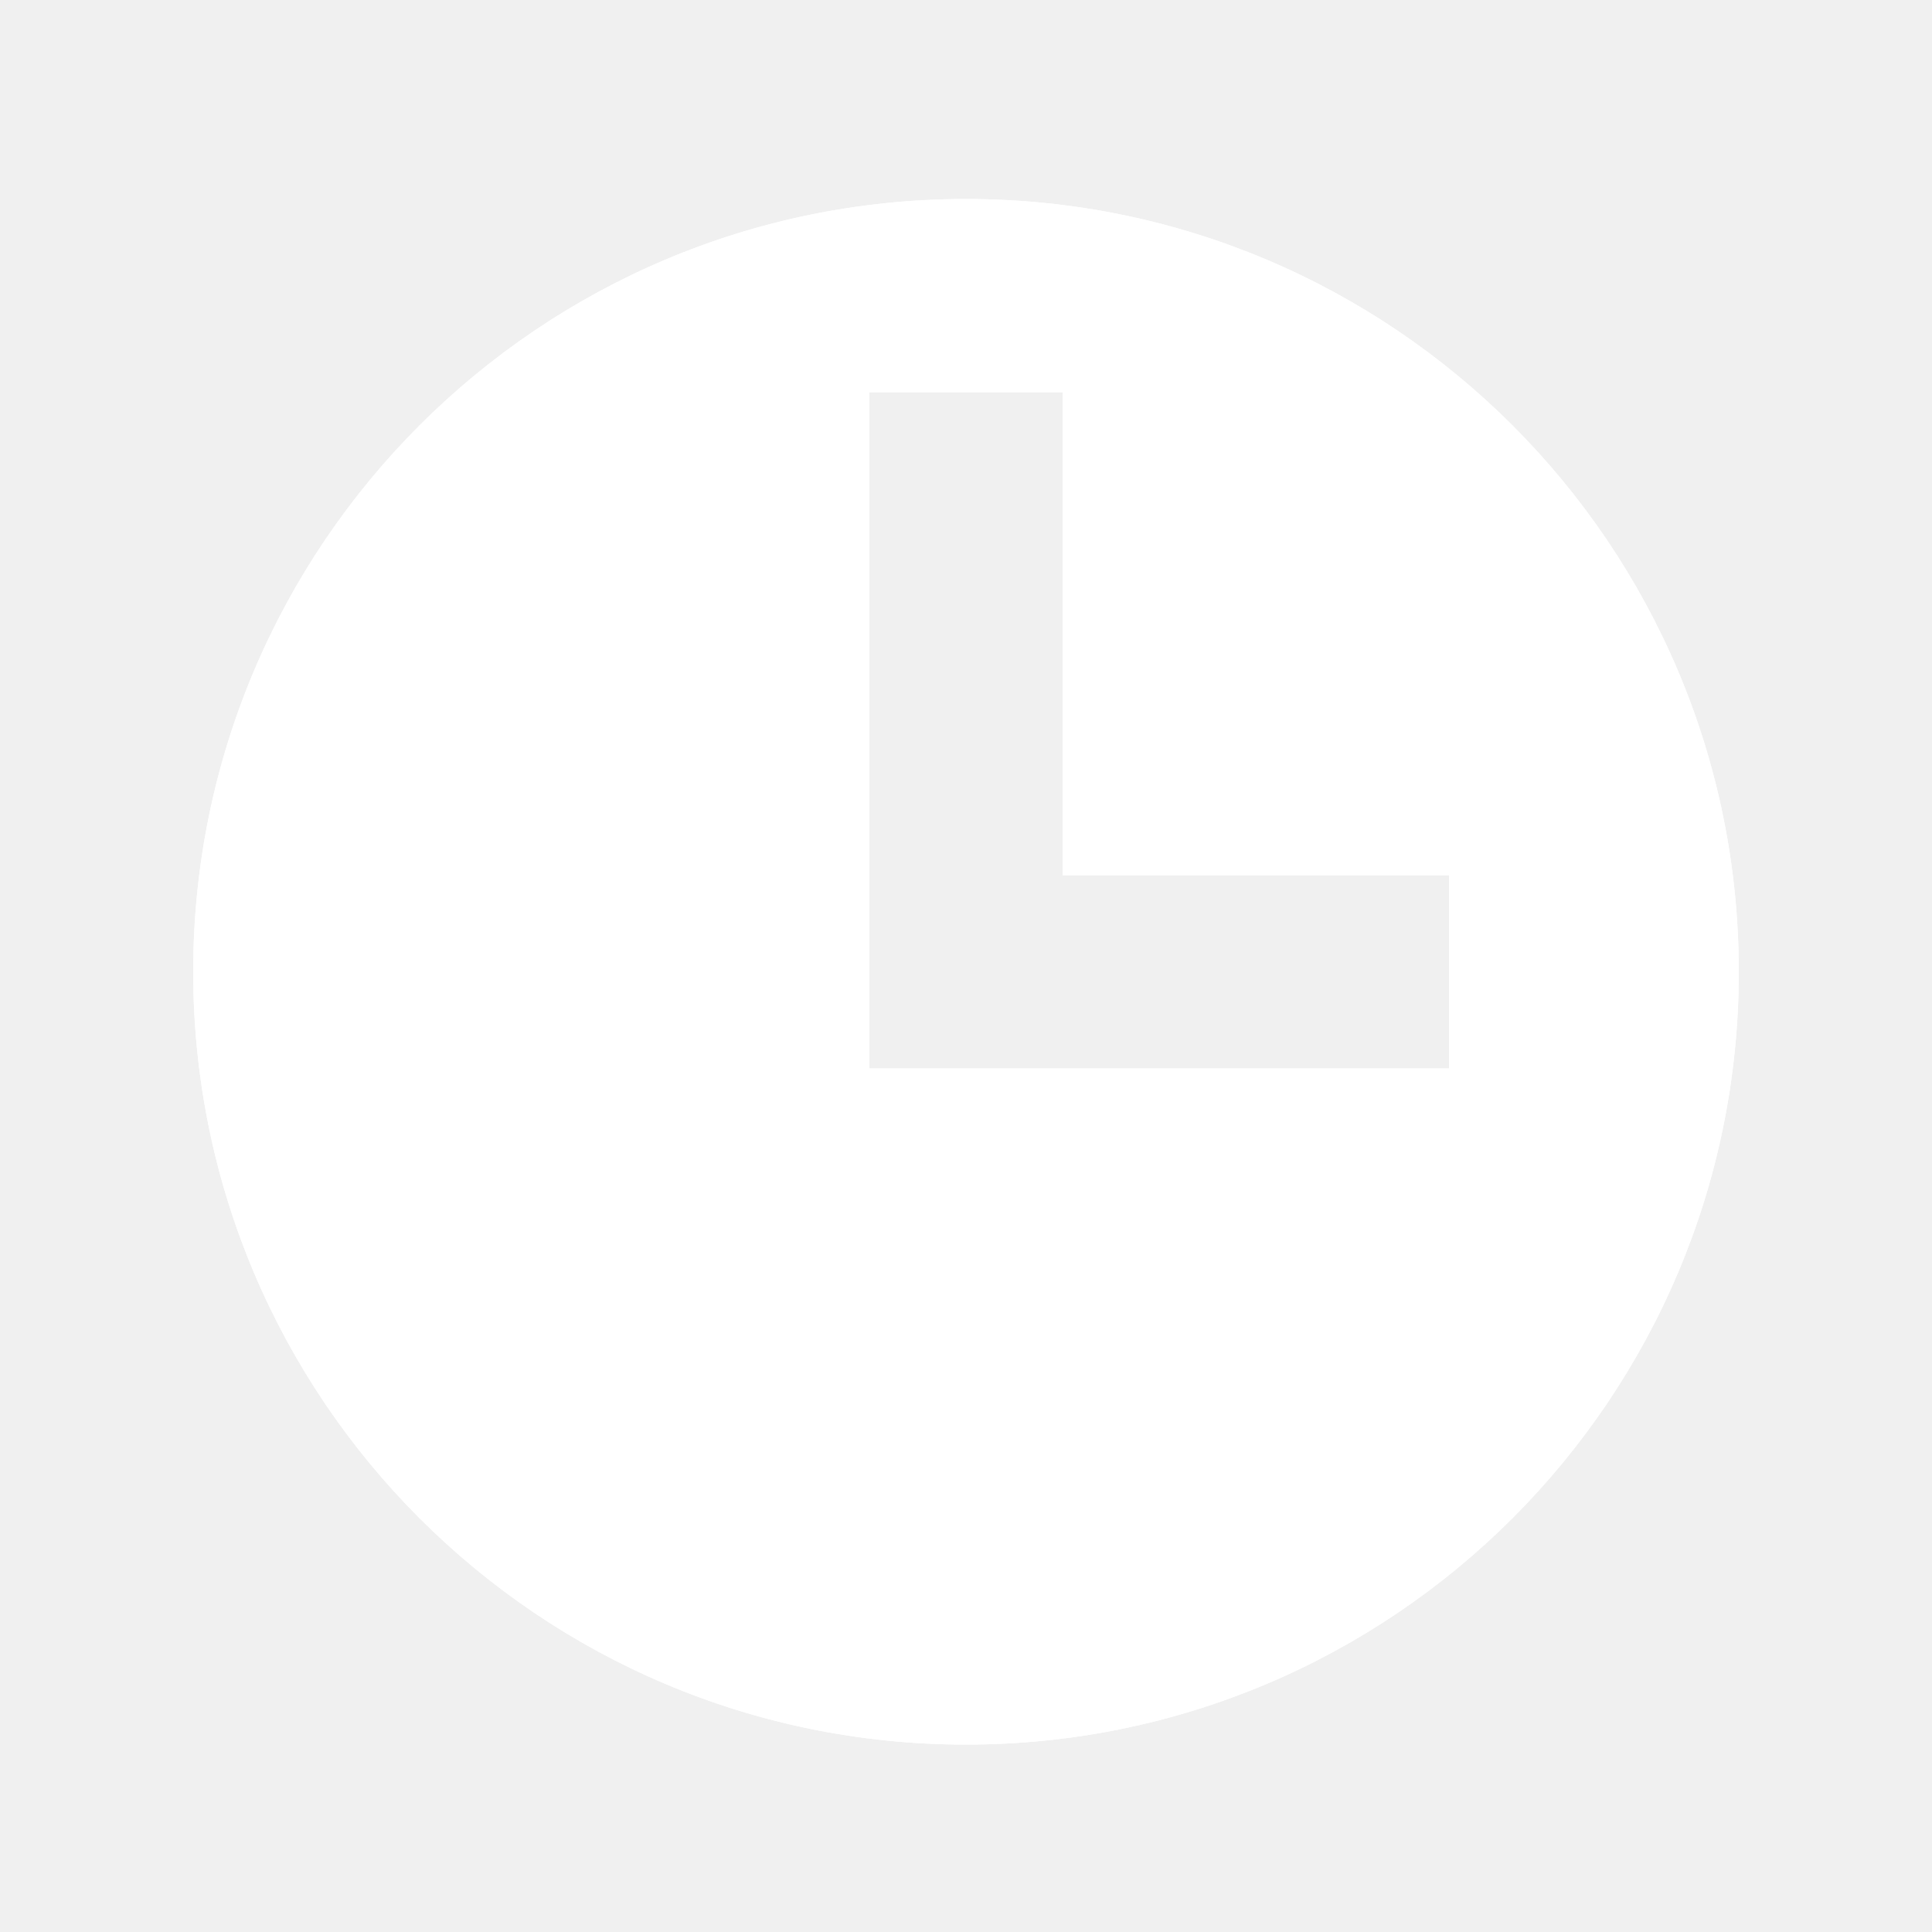
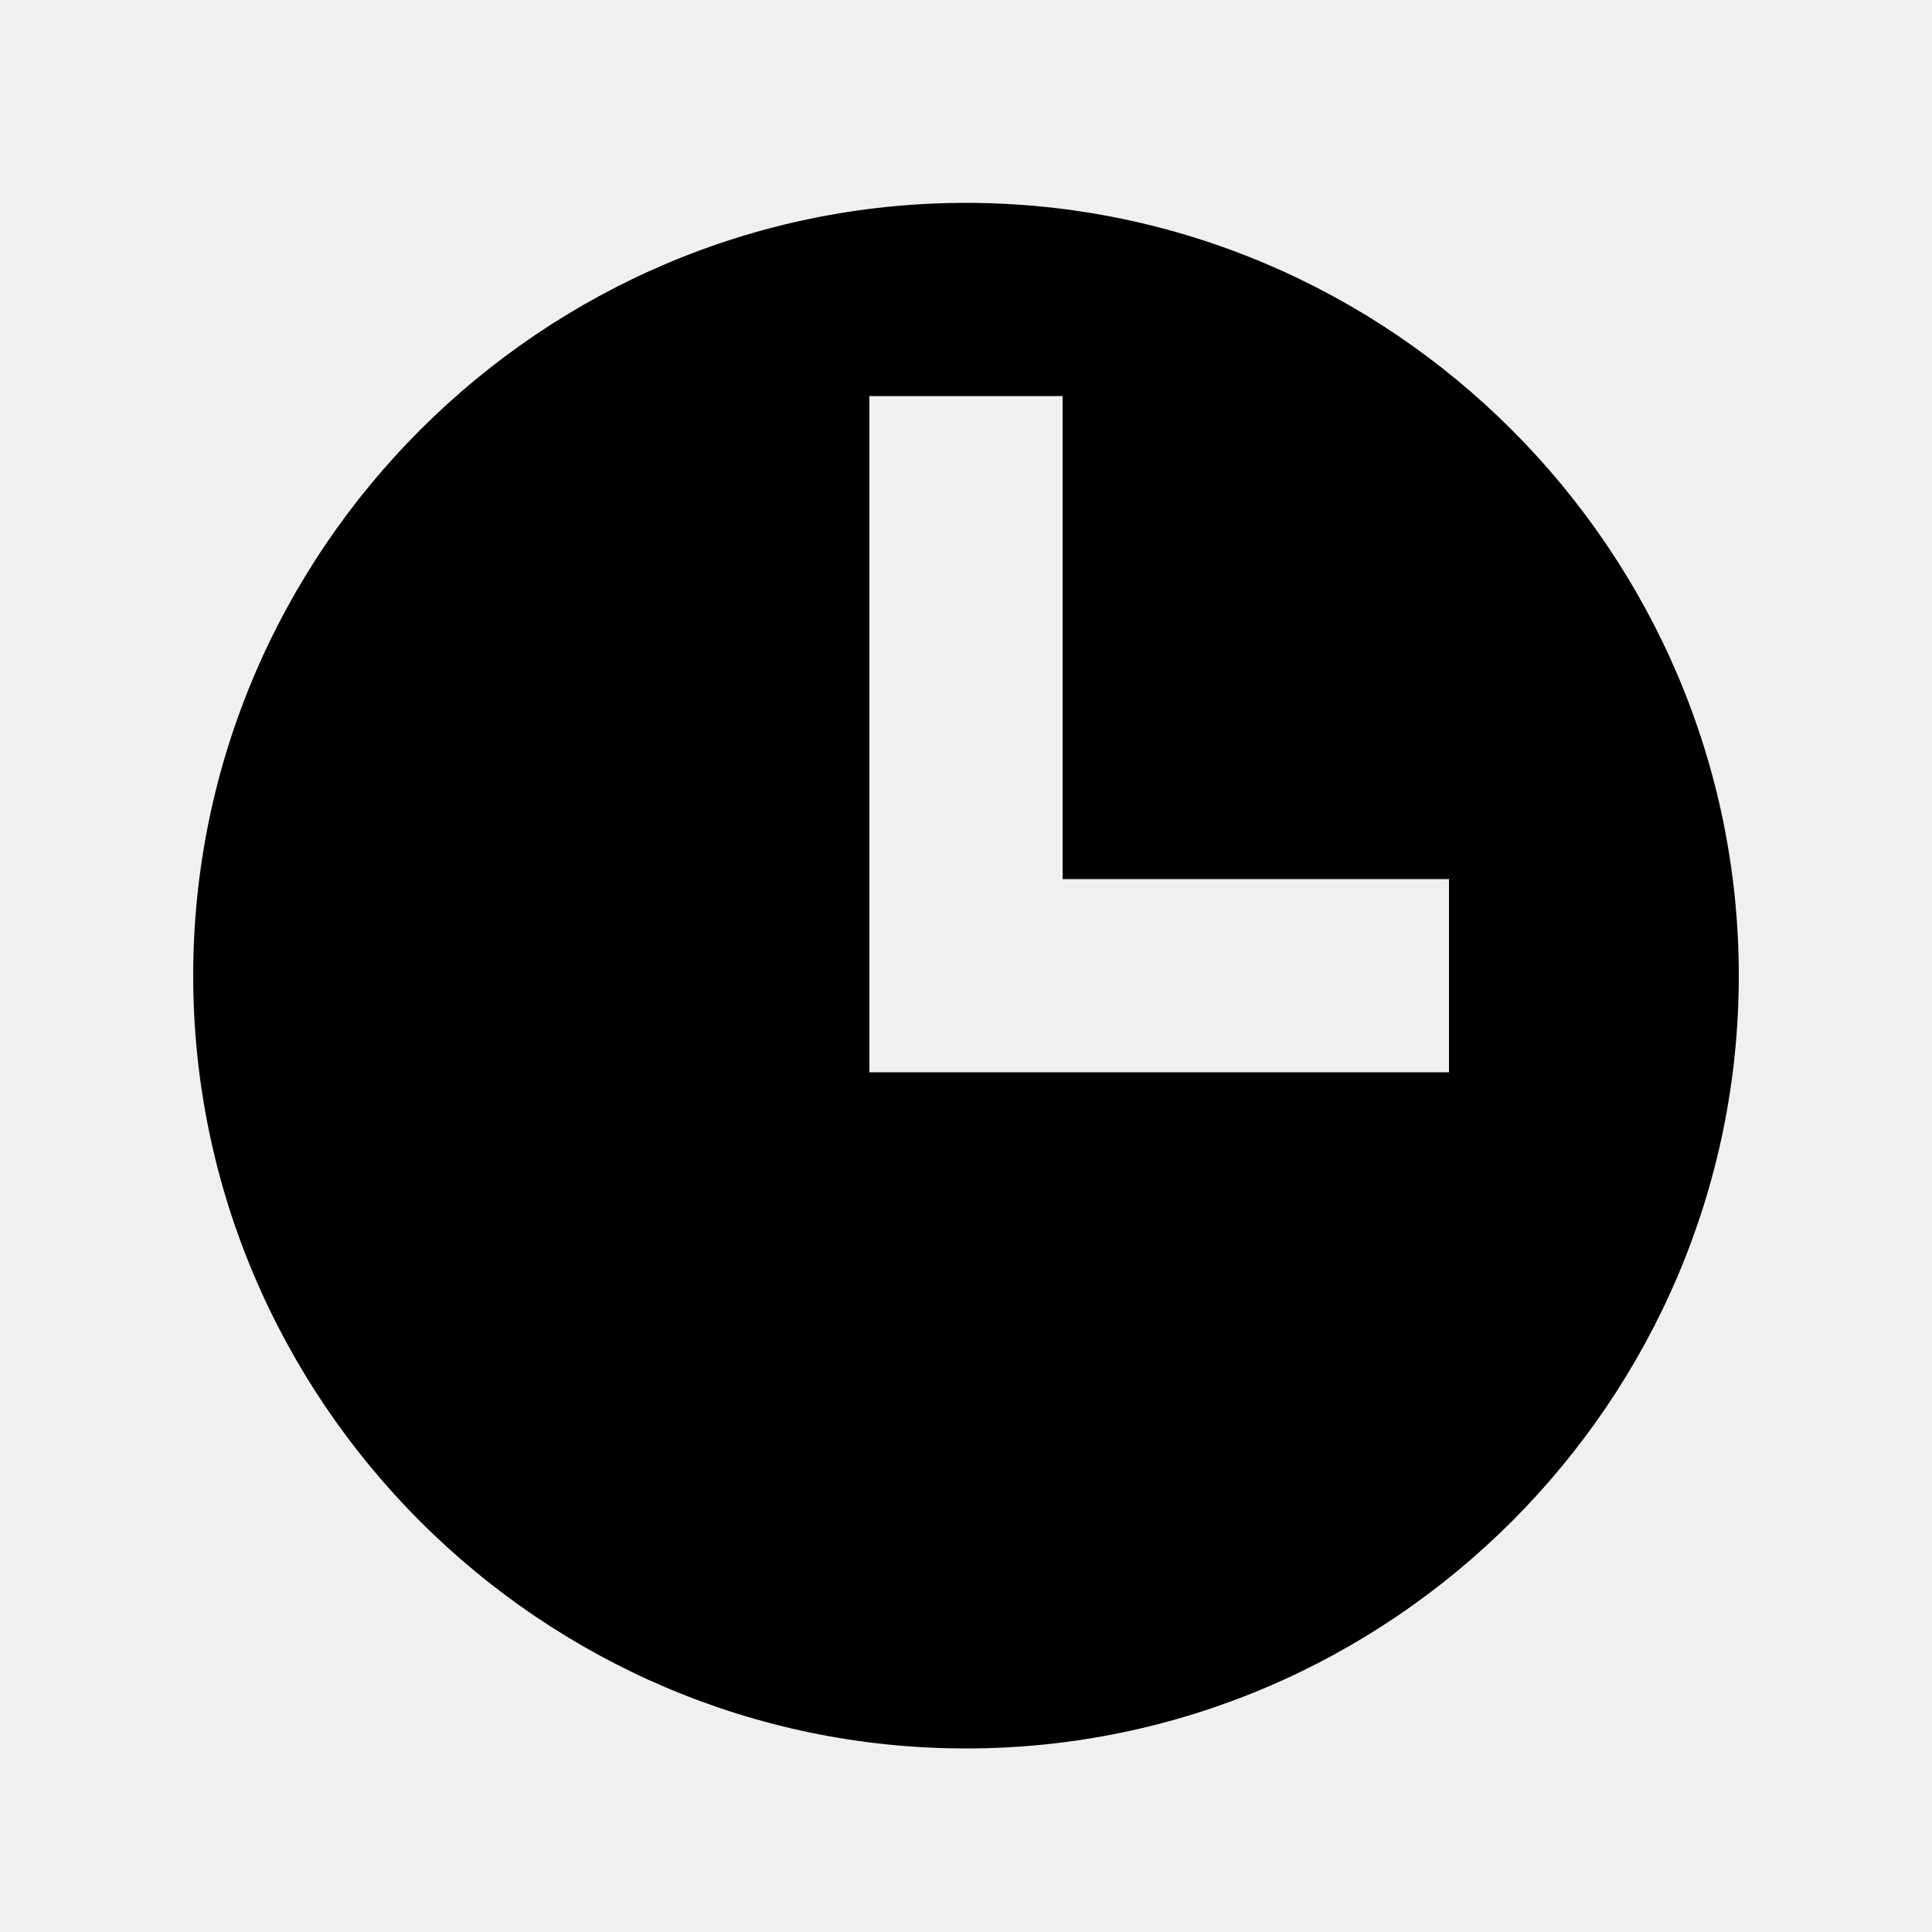
- <svg xmlns="http://www.w3.org/2000/svg" id="Layer_1" data-name="Layer 1" viewBox="0 0 20 20">
-   <defs>
-     <style>.cls-1{fill:#fff;}.cls-2{clip-path:url(#clip-path);}</style>
-     <clipPath id="clip-path">
-       <path class="cls-1" d="M10,18.06a8,8,0,1,1,8-8,8,8,0,0,1-8,8Zm-1-14v7h2v-7Zm2,5v2h4v-2Z" />
+ <svg xmlns="http://www.w3.org/2000/svg" xmlns:xlink="http://www.w3.org/1999/xlink" version="1.1" id="Layer_1" x="0px" y="0px" viewBox="0 0 20 20" style="enable-background:new 0 0 20 20;" xml:space="preserve">
+   <path d="M10,18.1c-4.4,0-8-3.6-8-8s3.6-8,8-8s8,3.6,8,8S14.4,18.1,10,18.1z M9,4.1v7h2v-7H9z M11,9.1v2h4v-2H11z" />
+   <g>
+     <defs>
+       <path id="SVGID_1_" d="M10,18.1c-4.4,0-8-3.6-8-8s3.6-8,8-8s8,3.6,8,8S14.4,18.1,10,18.1z M9,4.1v7h2v-7H9z M11,9.1v2h4v-2H11z" />
+     </defs>
+     <clipPath id="SVGID_2_">
+       <use xlink:href="#SVGID_1_" style="overflow:visible;" />
    </clipPath>
-   </defs>
-   <path class="cls-1" d="M10,18.06a8,8,0,1,1,8-8,8,8,0,0,1-8,8Zm-1-14v7h2v-7Zm2,5v2h4v-2Z" />
-   <g class="cls-2">
-     <rect class="cls-1" x="-3" y="-2.94" width="26" height="26" />
  </g>
</svg>
